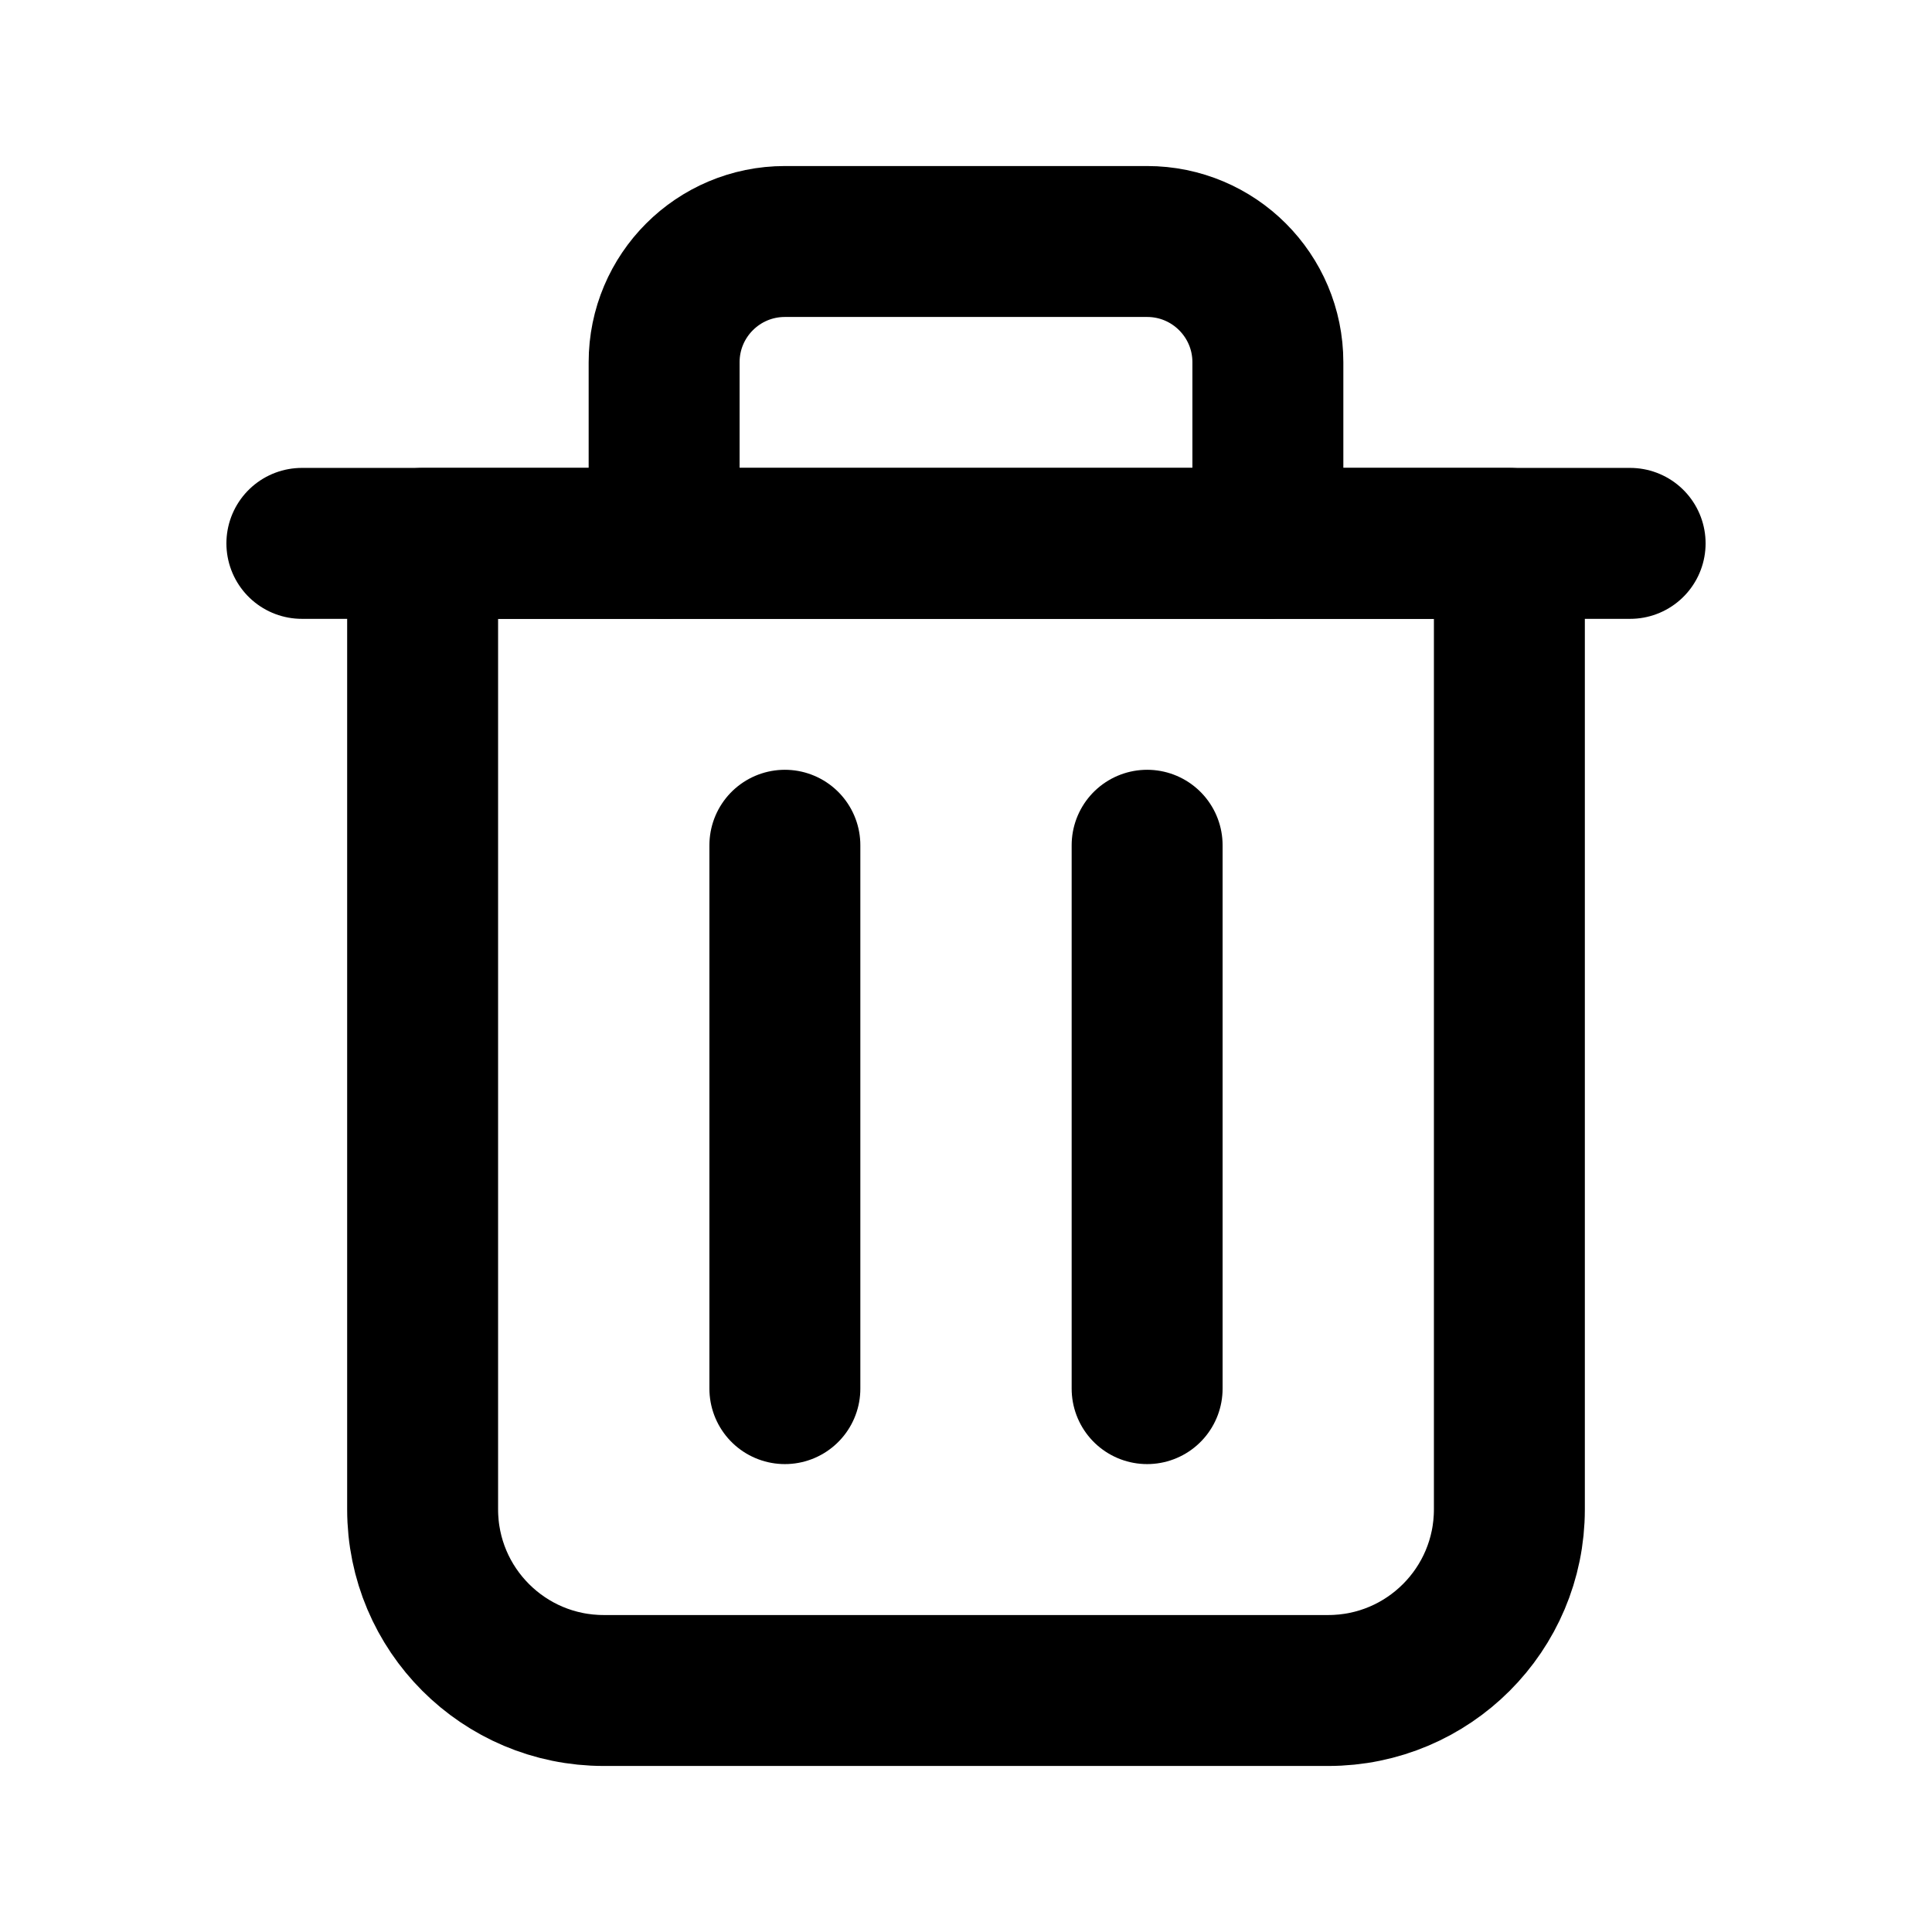
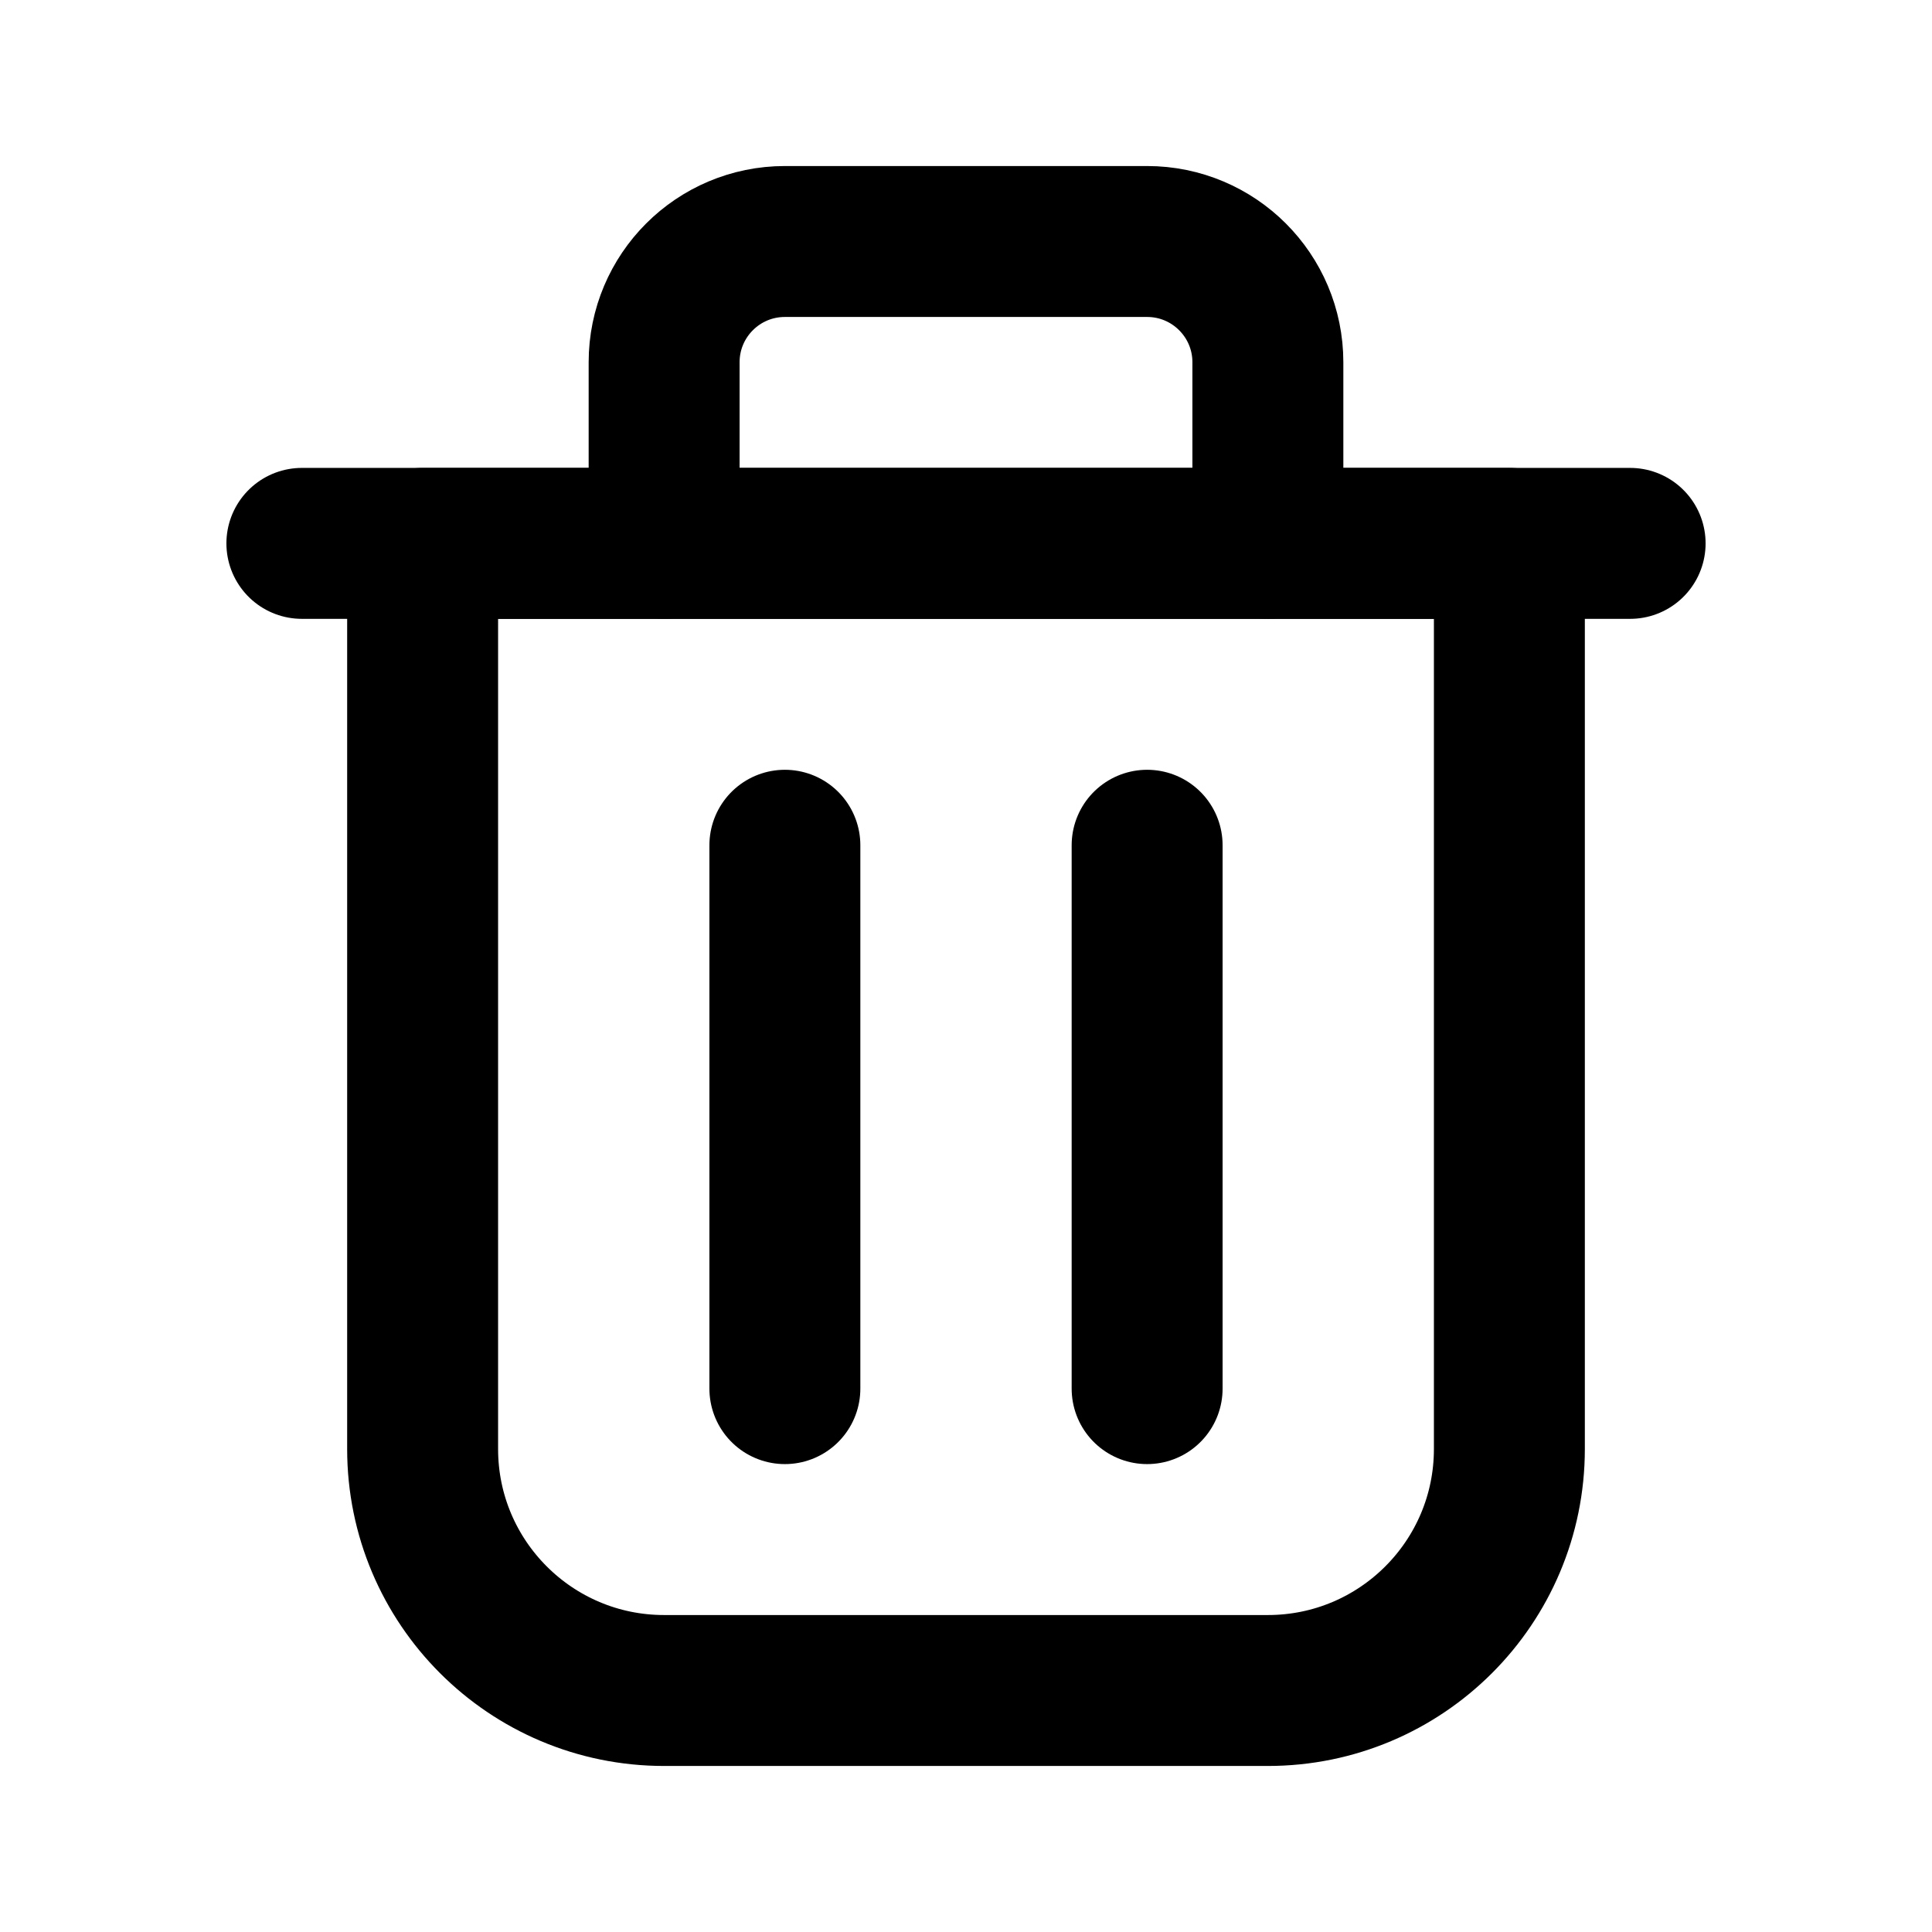
<svg xmlns="http://www.w3.org/2000/svg" data-set="area-pilot" data-keyline="square" width="16" height="16" viewBox="0 0 16 16" fill="none">
  <path d="M2.5 4.5H13.5" fill="none" stroke="currentColor" stroke-width="1.25" stroke-linecap="round" stroke-linejoin="round" />
  <path d="M5.5 4.5V3A1 1 0 0 1 6.5 2H9.5A1 1 0 0 1 10.5 3V4.5" fill="none" stroke="currentColor" stroke-width="1.25" stroke-linecap="round" stroke-linejoin="round" />
-   <path data-filled="solid" d="M3.5 4.5V12.5A1.5 1.5 0 0 0 5 14H11A1.5 1.5 0 0 0 12.5 12.5V4.5Z" fill="none" stroke="currentColor" stroke-width="1.25" stroke-linecap="round" stroke-linejoin="round" />
+   <path data-filled="solid" d="M3.5 4.5V12A2 2 0 0 0 5.5 14H10.5A2 2 0 0 0 12.5 12V4.5Z" fill="none" stroke="currentColor" stroke-width="1.25" stroke-linecap="round" stroke-linejoin="round" />
  <path data-filled="knockout" d="M6.5 7V11.5M9.5 7V11.5" fill="none" stroke="currentColor" stroke-width="1.25" stroke-linecap="round" stroke-linejoin="round" />
</svg>
